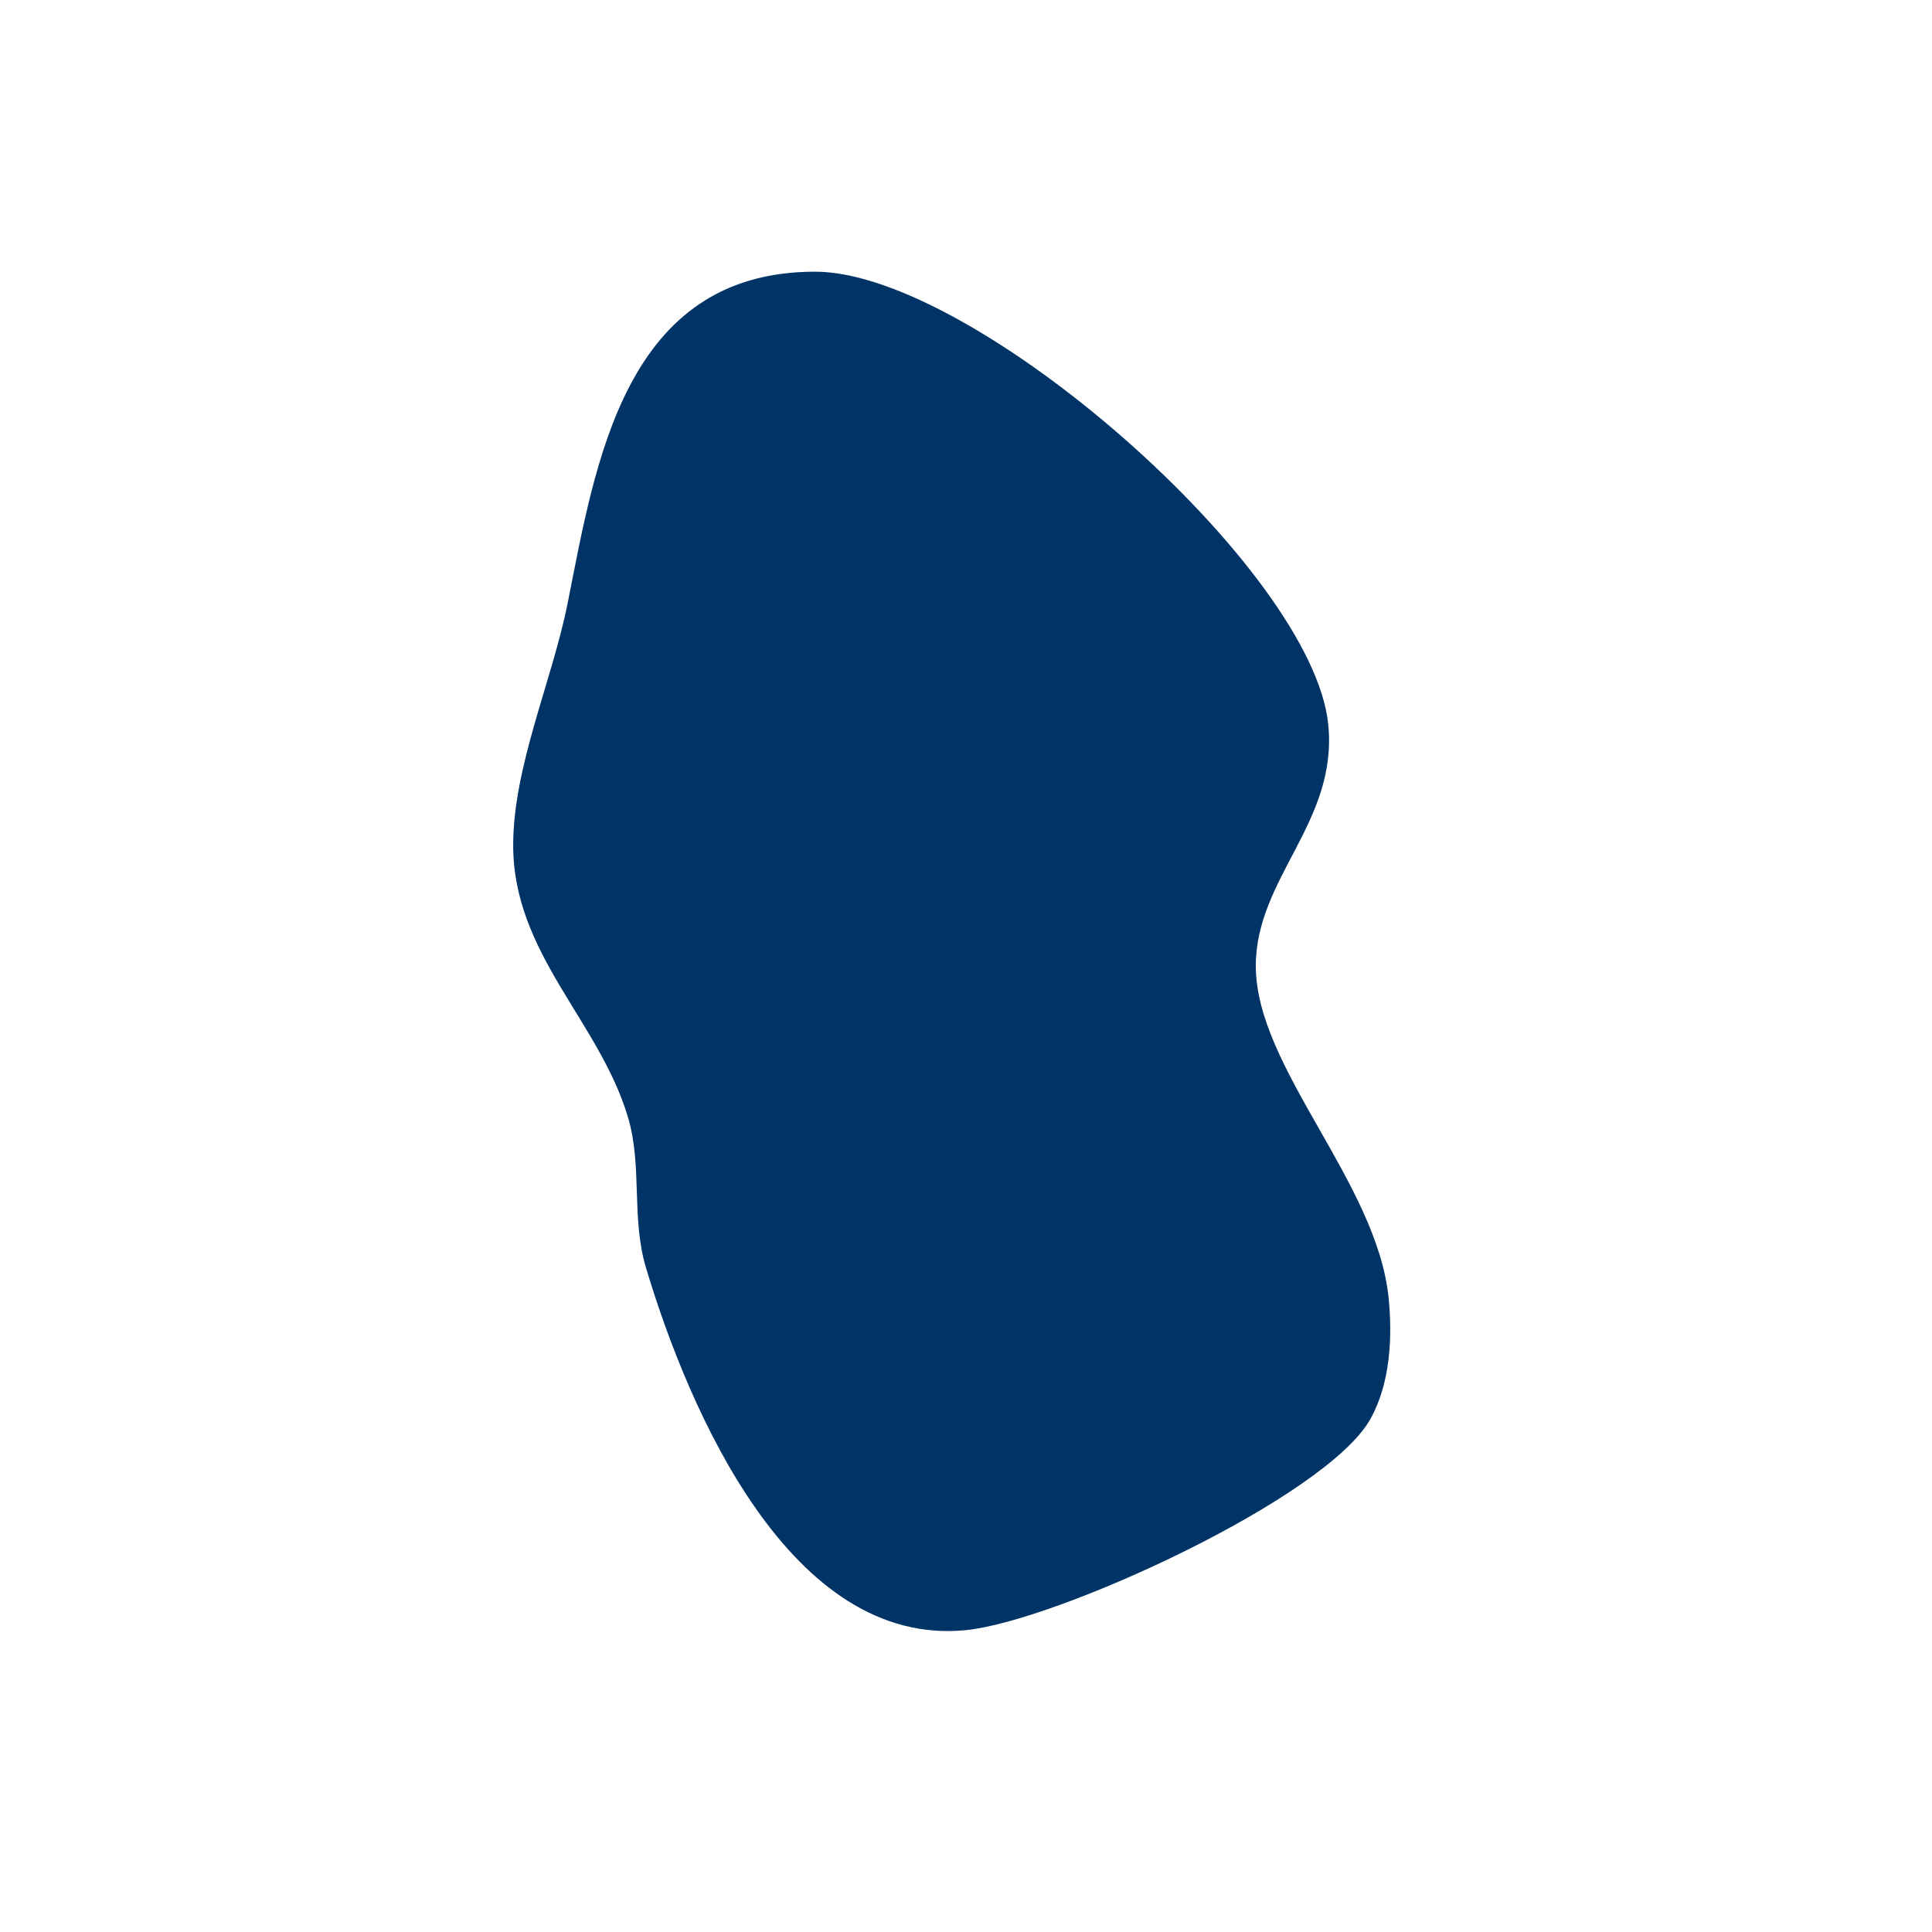
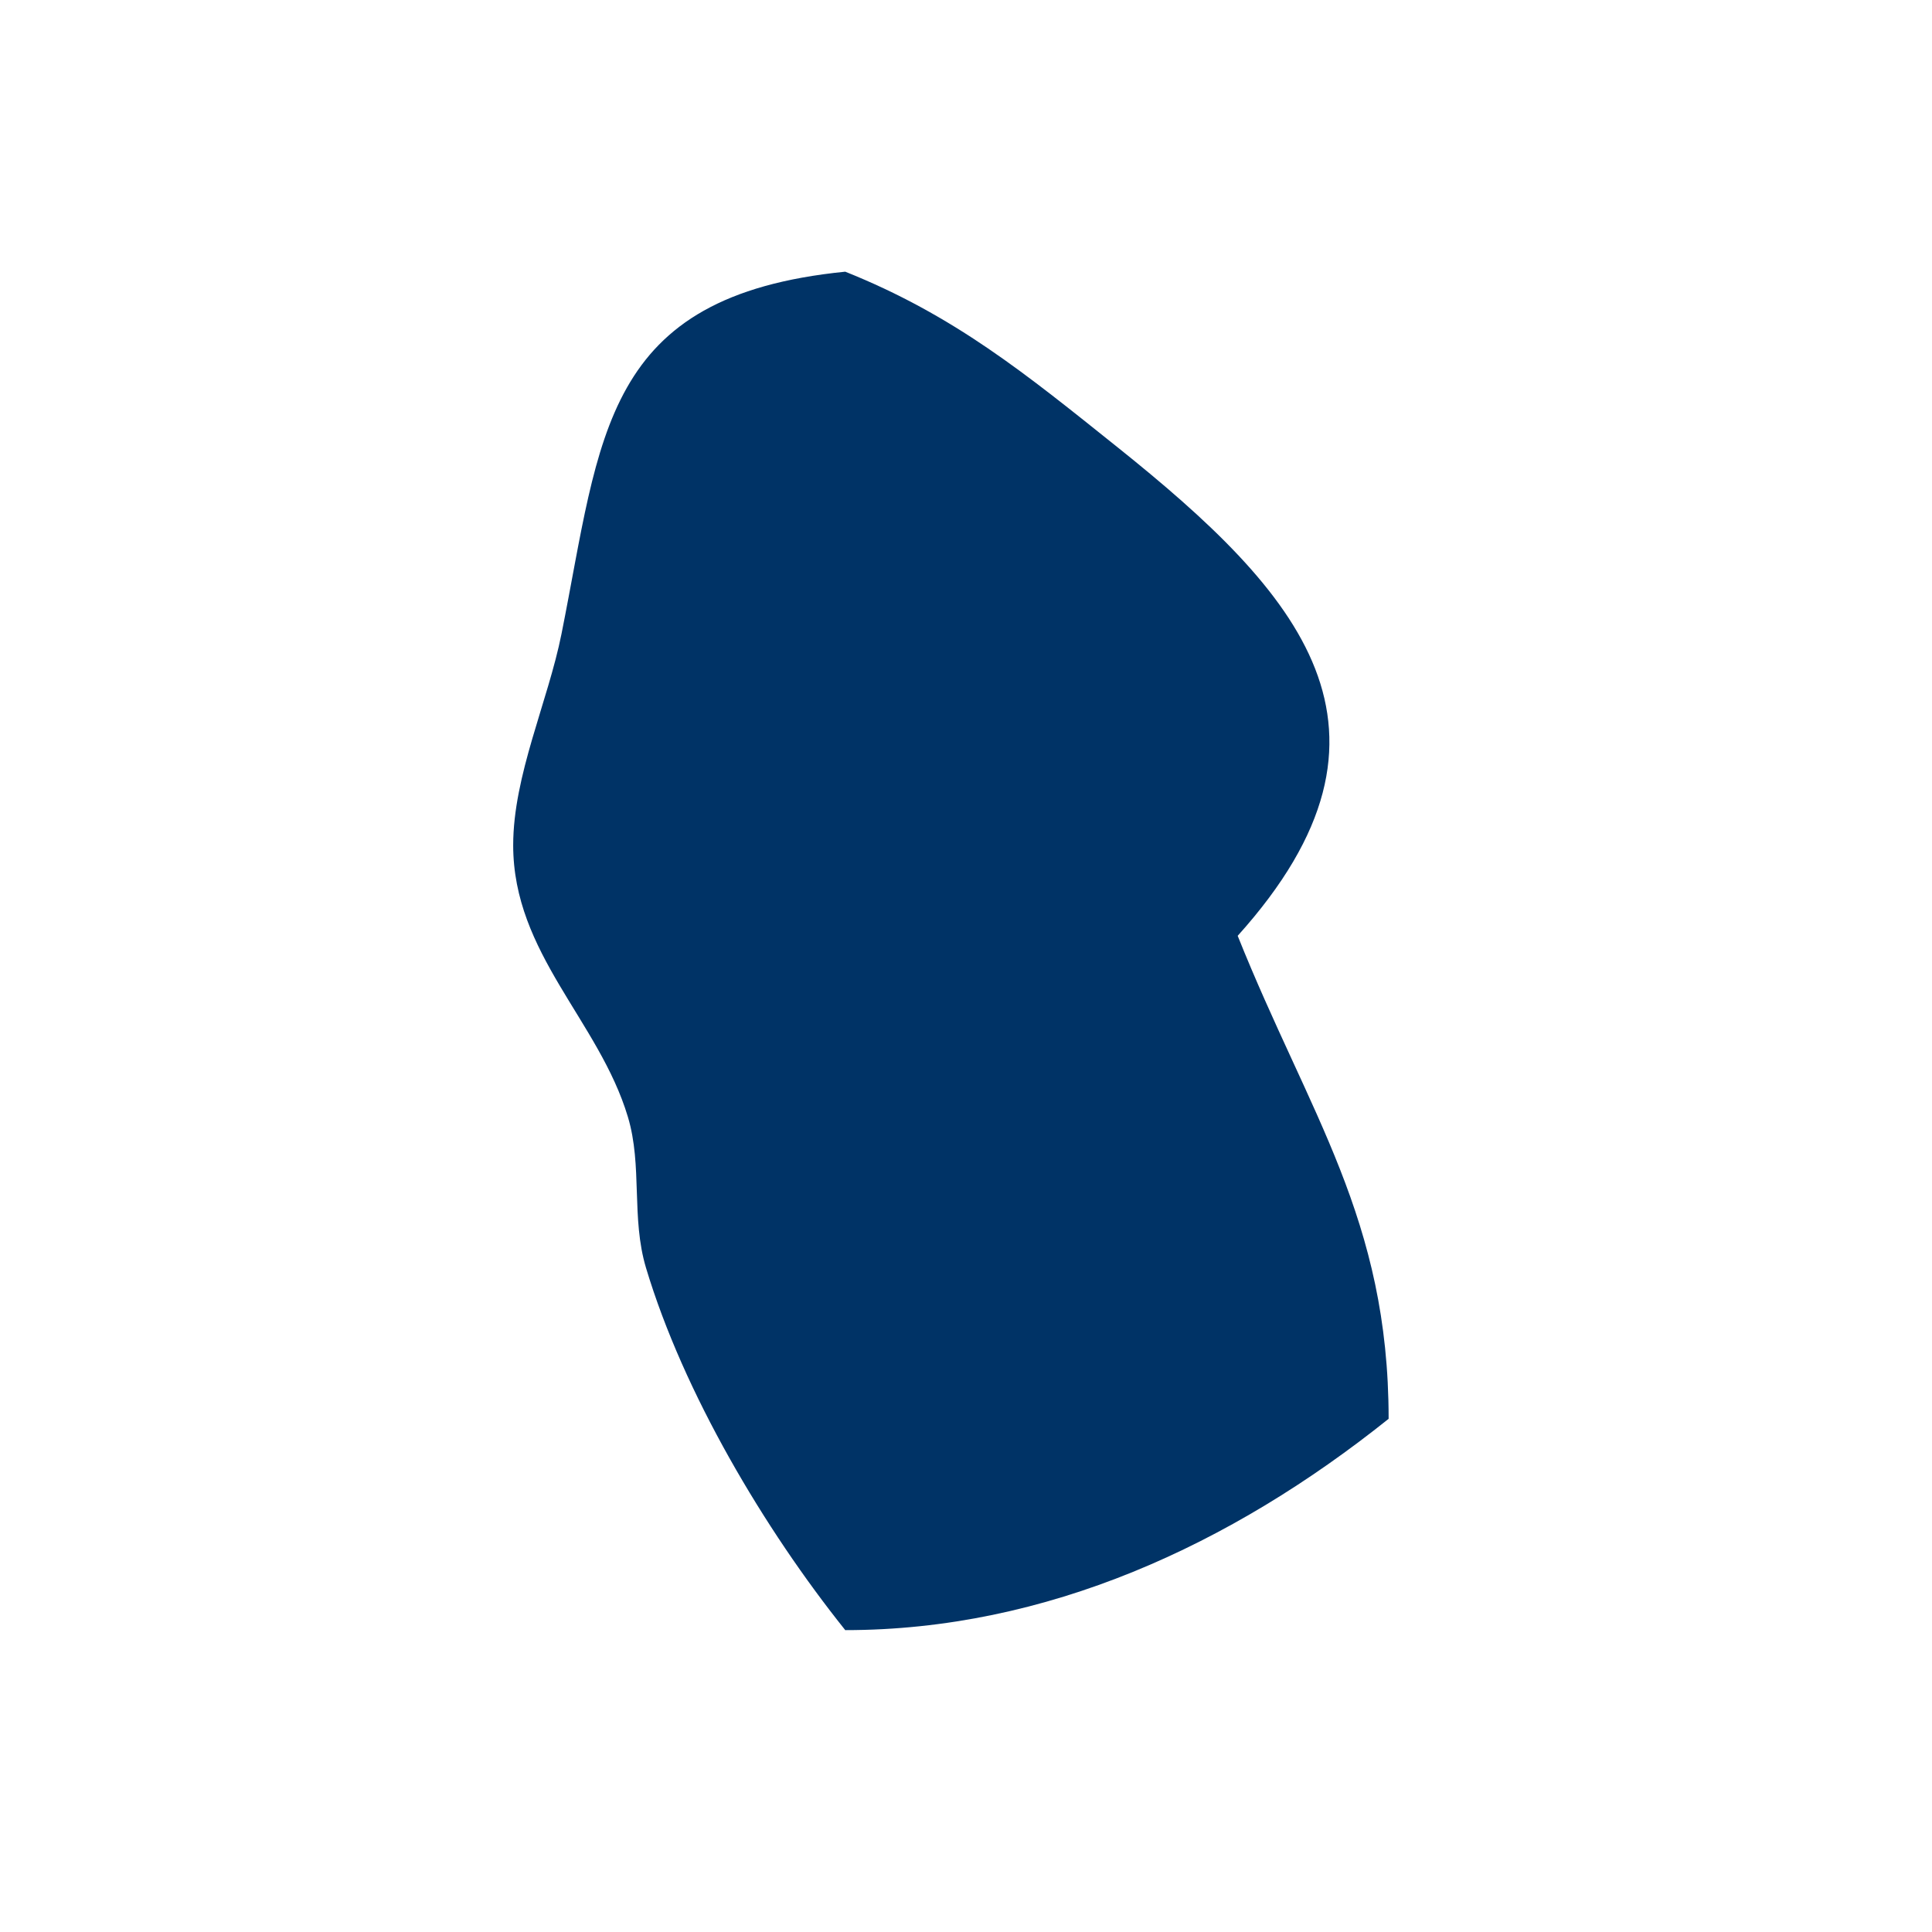
<svg xmlns="http://www.w3.org/2000/svg" viewBox="0 0 64 64" width="64" height="64">
-   <path d="M 27 9 C 32.267 9 43.485 18.845 44 24 C 44.324 27.238 41.6 29.076 41.6 32 C 41.6 35.367 45.616 39.162 46 43 C 46.131 44.311 46.053 45.825 45.4 47 C 43.949 49.611 35.006 53.699 32 54 C 26.194 54.581 22.827 46.755 21.4 42 C 20.903 40.343 21.287 38.622 20.8 37 C 19.844 33.813 17 31.588 17 28 C 17 25.39 18.29 22.551 18.8 20 C 19.728 15.358 20.667 9 27 9 Z" fill="#003366" />
+   <path d="M 28 9 C 31.614 10.446 33.993 12.395 37 14.8 C 43.032 19.625 47.141 24.176 41 31 C 43.371 36.926 46 40.366 46 47 C 40.767 51.187 34.656 54 28 54 C 25.327 50.659 22.644 46.146 21.4 42 C 20.903 40.343 21.287 38.622 20.8 37 C 19.844 33.813 17 31.588 17 28 C 17 25.688 18.151 23.245 18.6 21 C 19.913 14.437 19.933 9.807 28 9 Z" fill="#003366" />
</svg>
